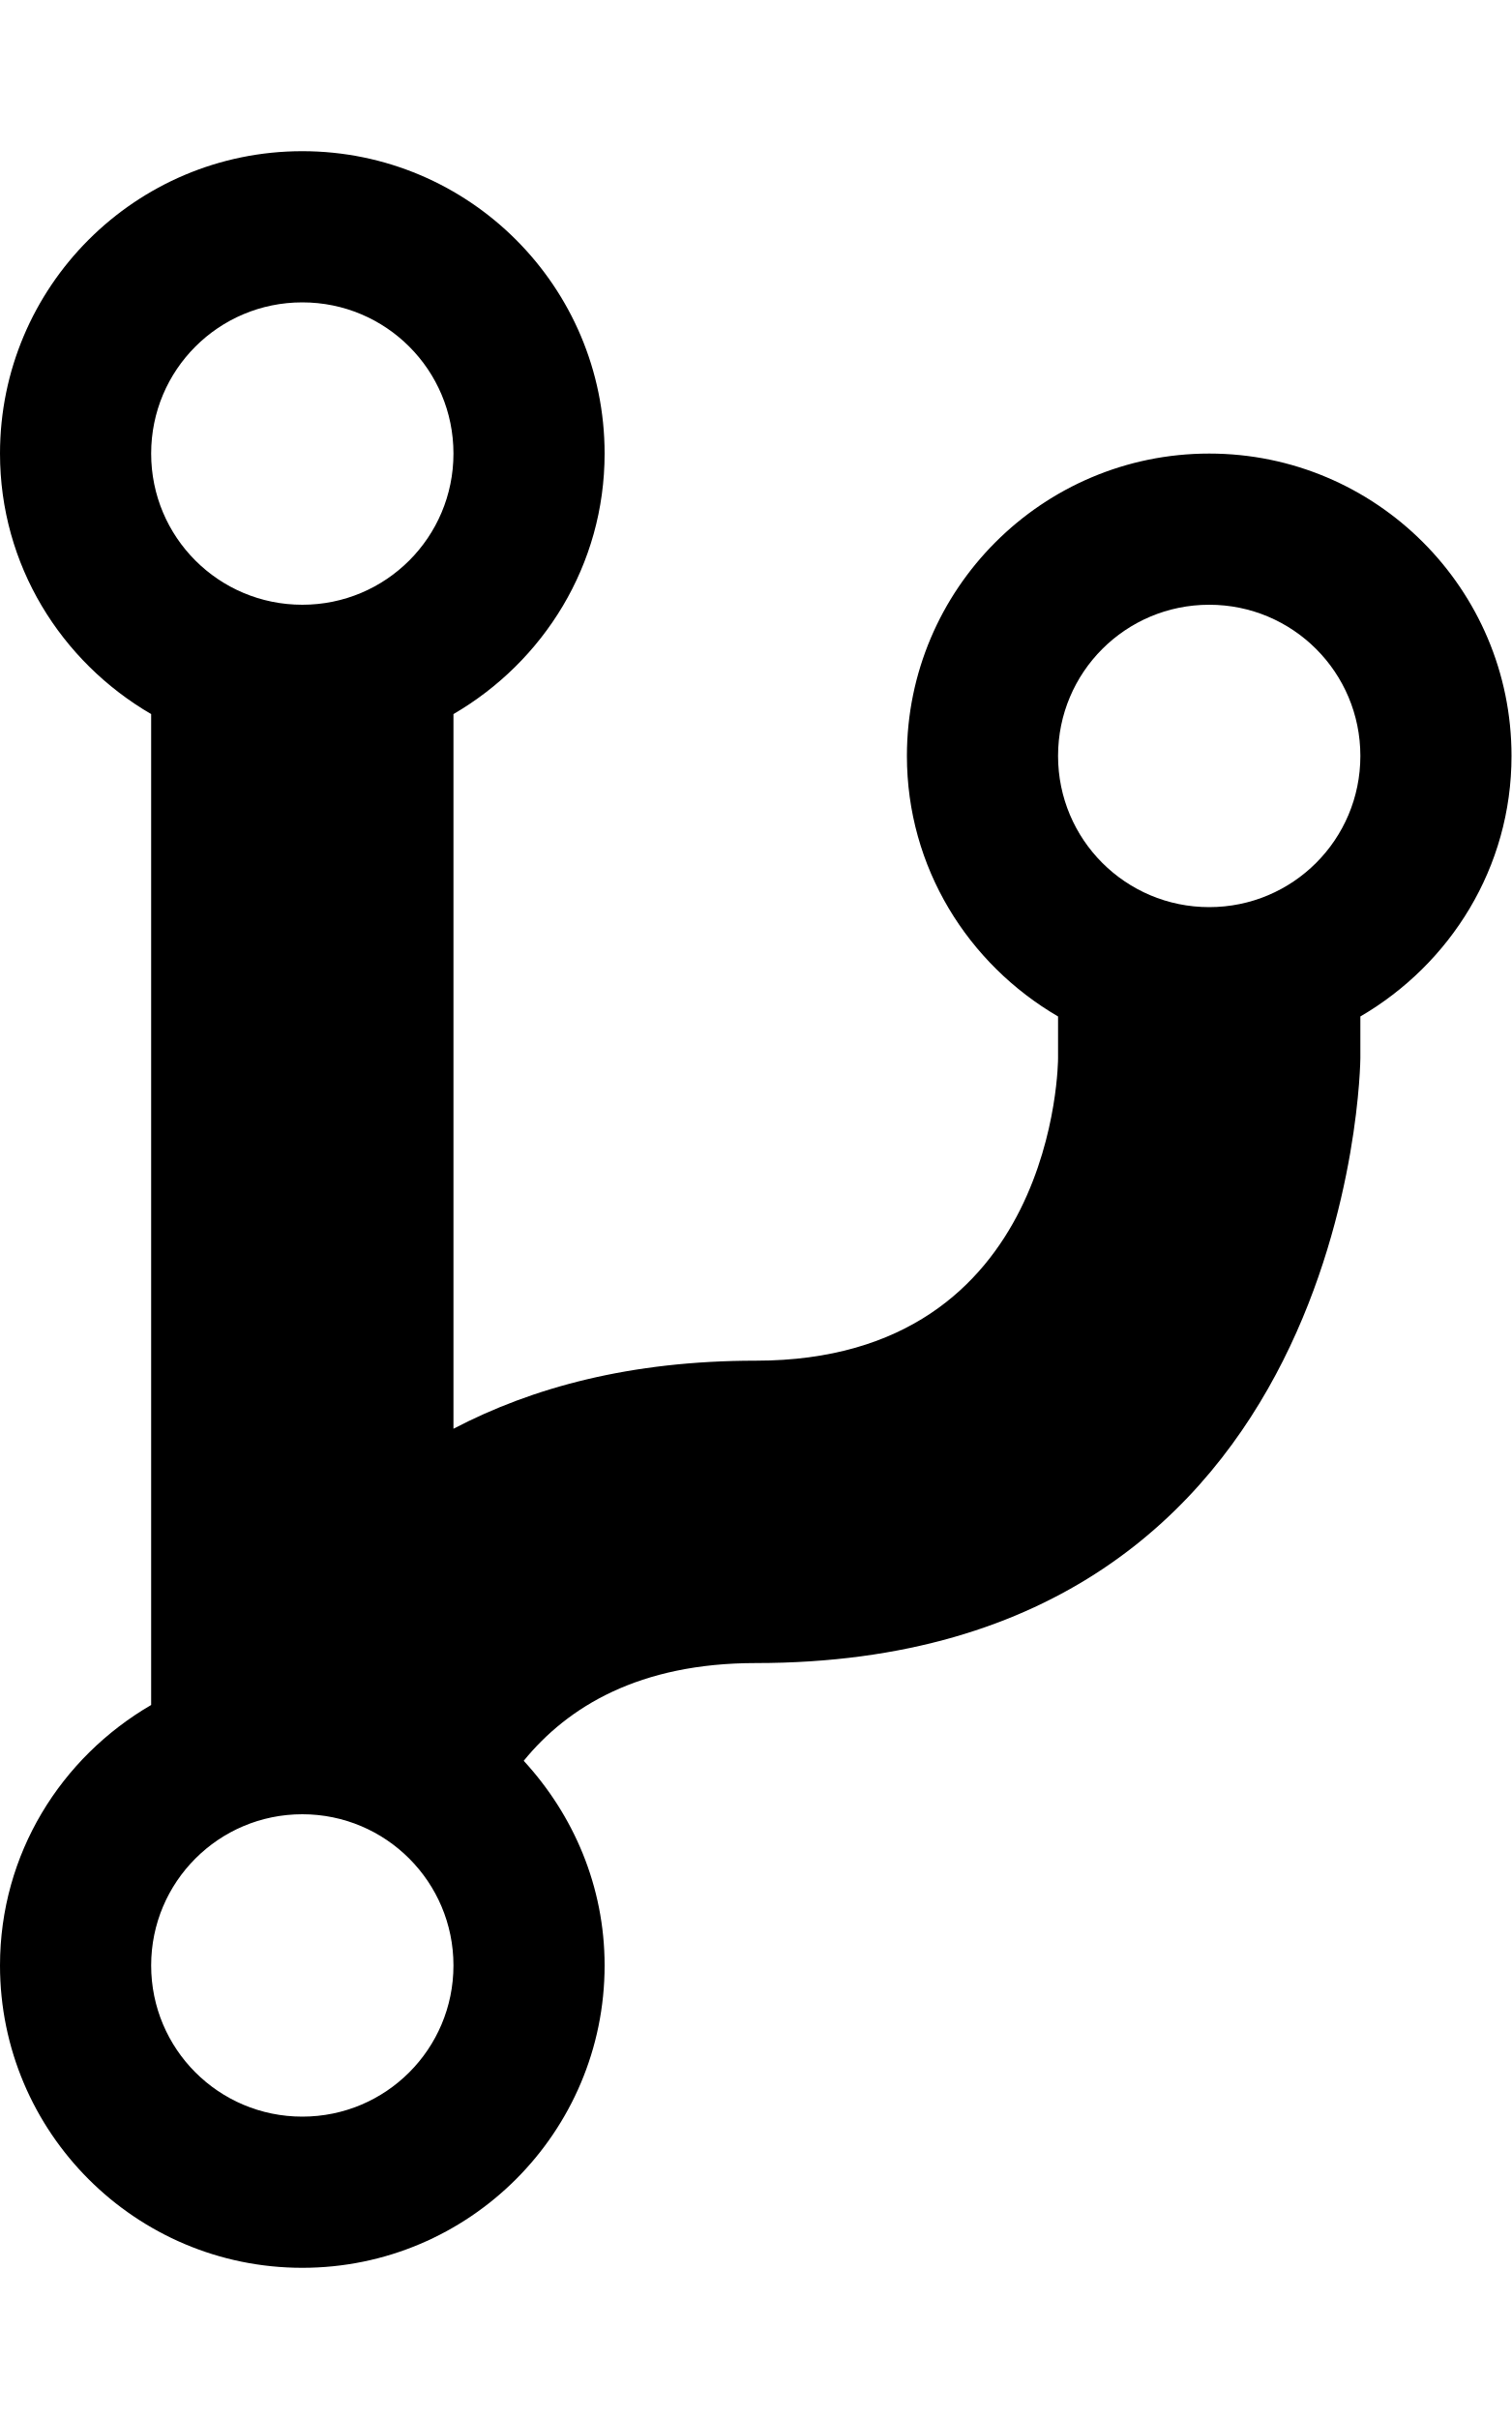
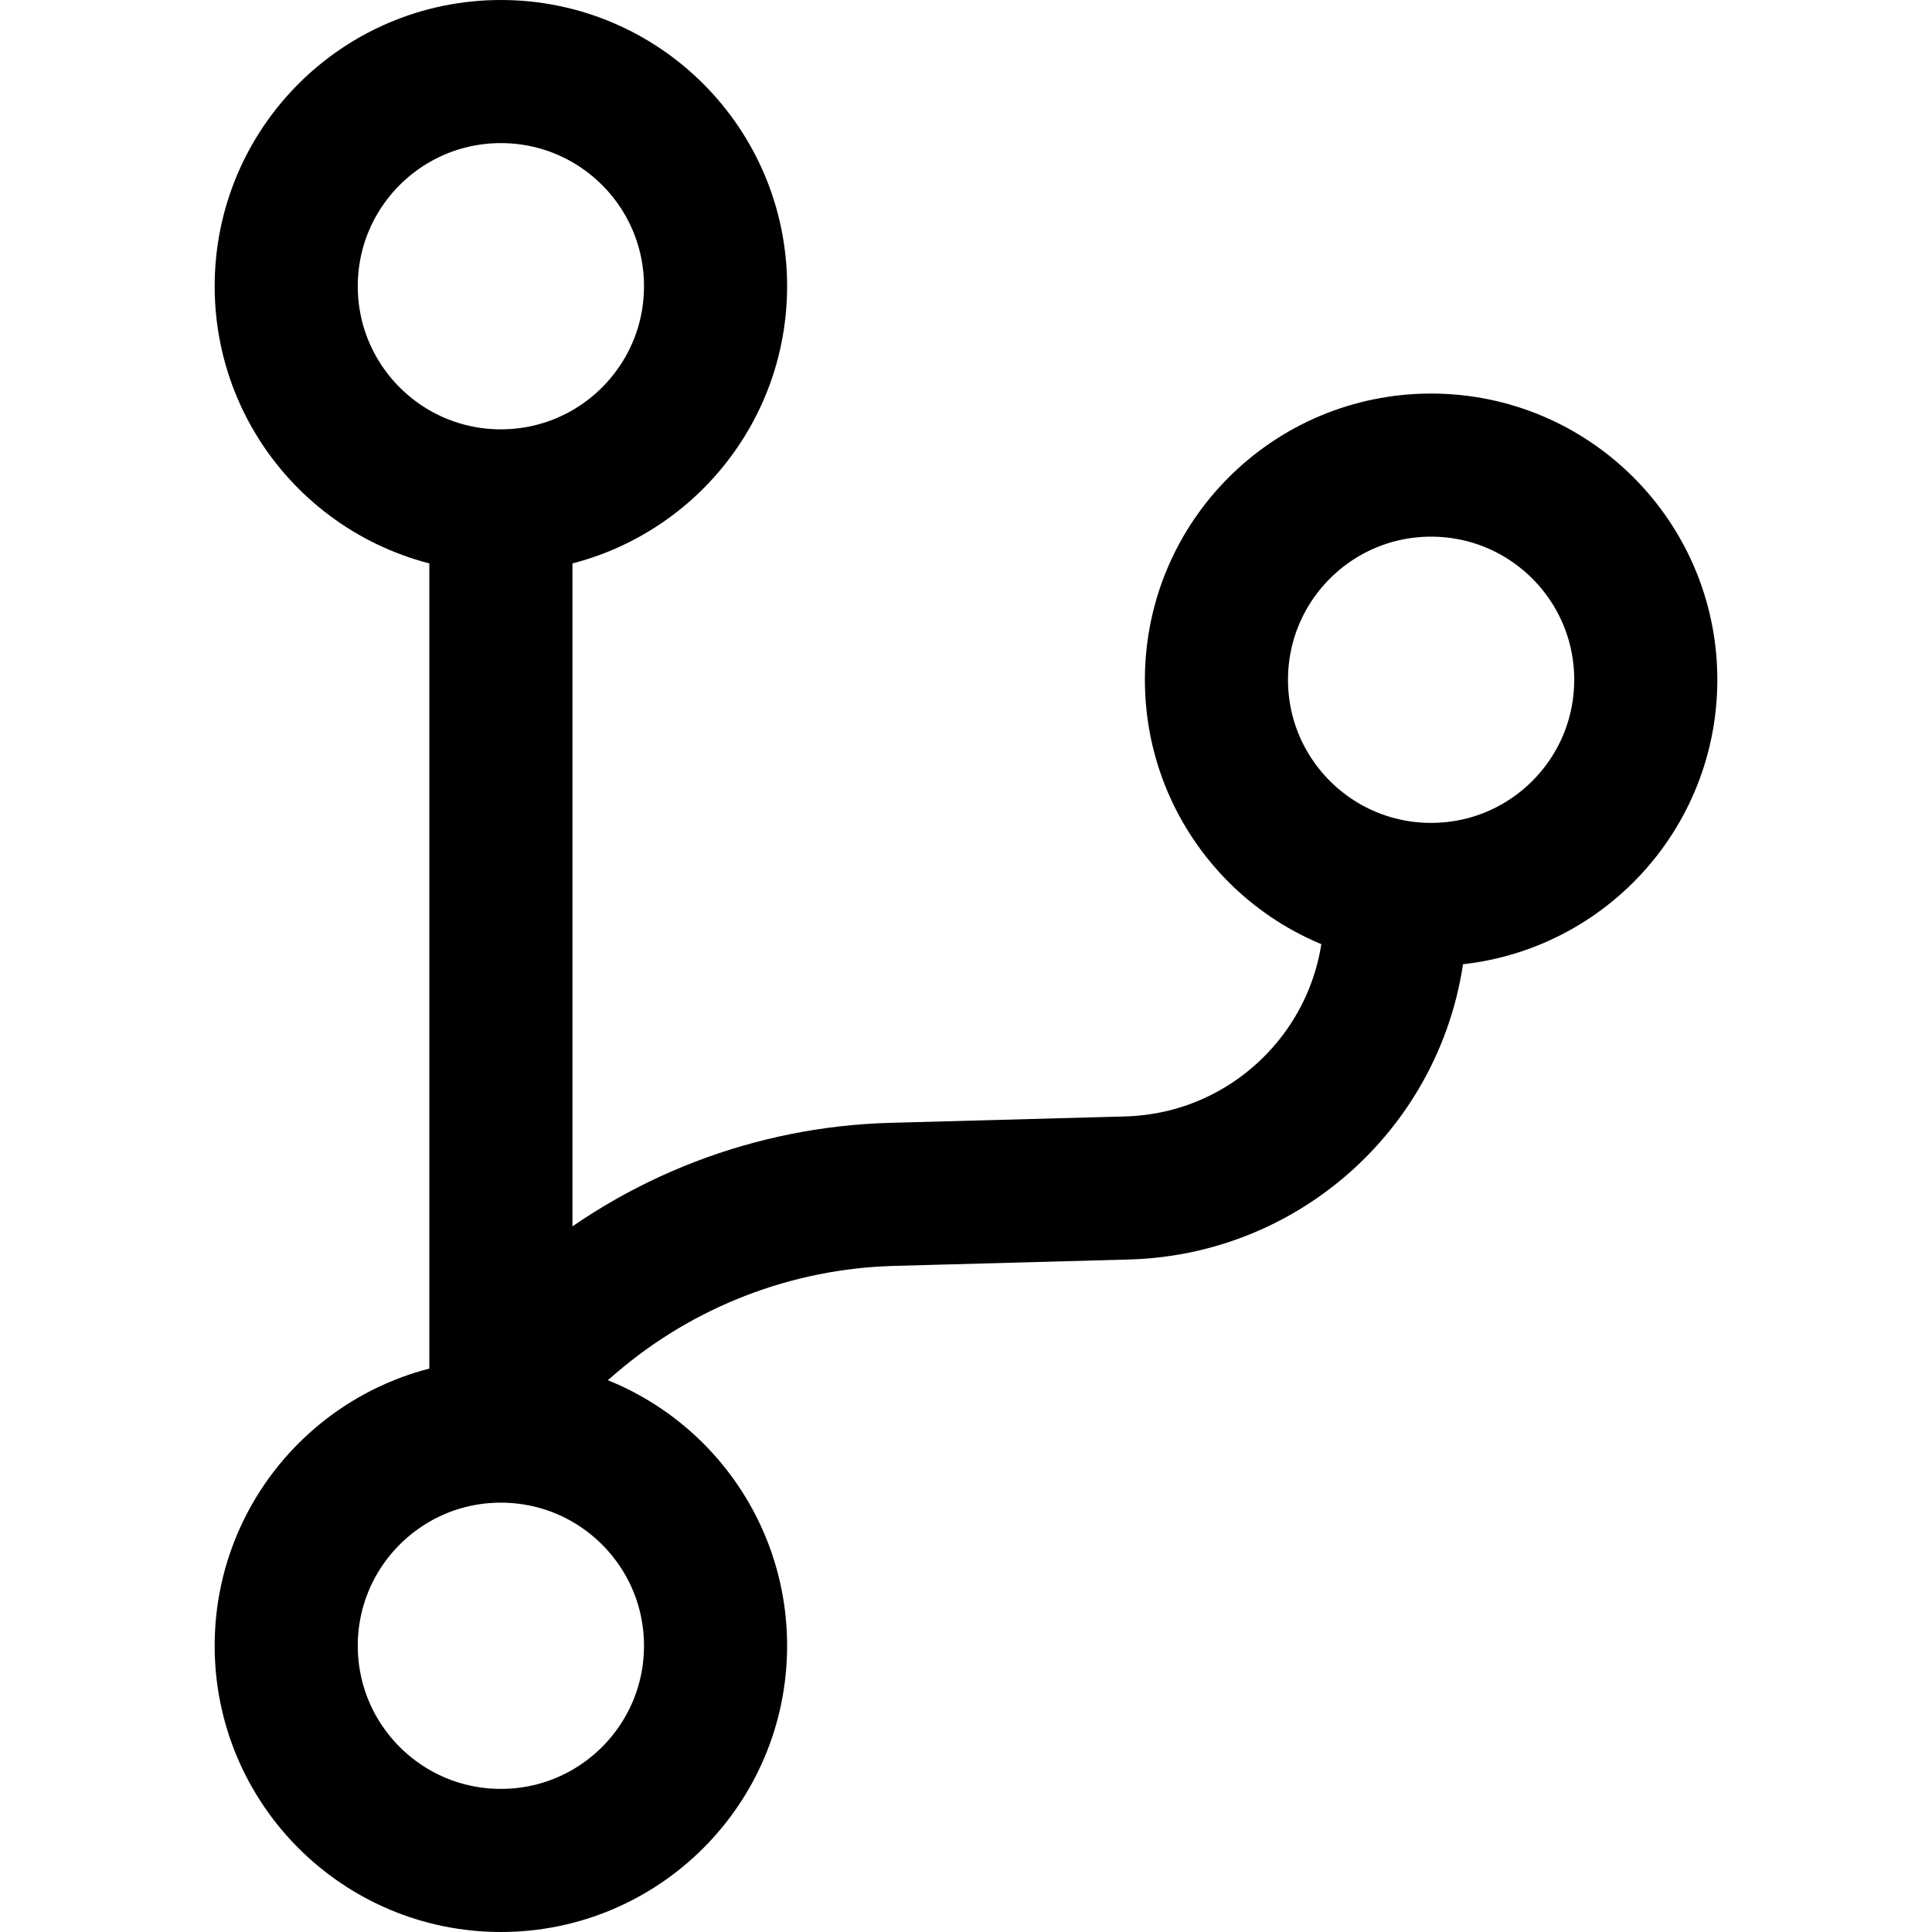
- <svg xmlns="http://www.w3.org/2000/svg" height="1024" width="640">
-   <path d="M512 192c-70.625 0-128 57.344-128 128 0 47.219 25.875 88.062 64 110.281V448c0 0 0 128-128 128-53.062 0-94.656 11.375-128 28.812V302.281c38.156-22.219 64-63.062 64-110.281 0-70.656-57.344-128-128-128S0 121.344 0 192c0 47.219 25.844 88.062 64 110.281V721.75C25.844 743.938 0 784.75 0 832c0 70.625 57.344 128 128 128s128-57.375 128-128c0-33.5-13.188-63.75-34.25-86.625C240.375 722.5 270.656 704 320 704c254 0 256-256 256-256v-17.719c38.125-22.219 64-63.062 64-110.281C640 249.344 582.625 192 512 192zM128 128c35.406 0 64 28.594 64 64s-28.594 64-64 64-64-28.594-64-64S92.594 128 128 128zM128 896c-35.406 0-64-28.625-64-64 0-35.312 28.594-64 64-64s64 28.688 64 64C192 867.375 163.406 896 128 896zM512 384c-35.375 0-64-28.594-64-64s28.625-64 64-64 64 28.594 64 64S547.375 384 512 384z" />
+ <svg xmlns="http://www.w3.org/2000/svg" width="54" height="54" viewBox="0 0 54 54" fill="none">
+   <line x1="14" y1="15" x2="14" y2="40" stroke="black" stroke-width="4" />
+   <circle cx="14" cy="8" r="6" stroke="black" stroke-width="4" />
+   <path d="M46 19C46 22.314 43.314 25 40 25C36.686 25 34 22.314 34 19C34 15.686 36.686 13 40 13C43.314 13 46 15.686 46 19Z" stroke="black" stroke-width="4" />
+   <circle cx="14" cy="46" r="6" stroke="black" stroke-width="4" />
+   <path d="M13.848 38.636L15.914 36.864C18.432 34.702 21.618 33.473 24.936 33.383L31.503 33.204C35.676 33.09 39 29.675 39 25.5V25.5" stroke="black" stroke-width="4" />
</svg>
